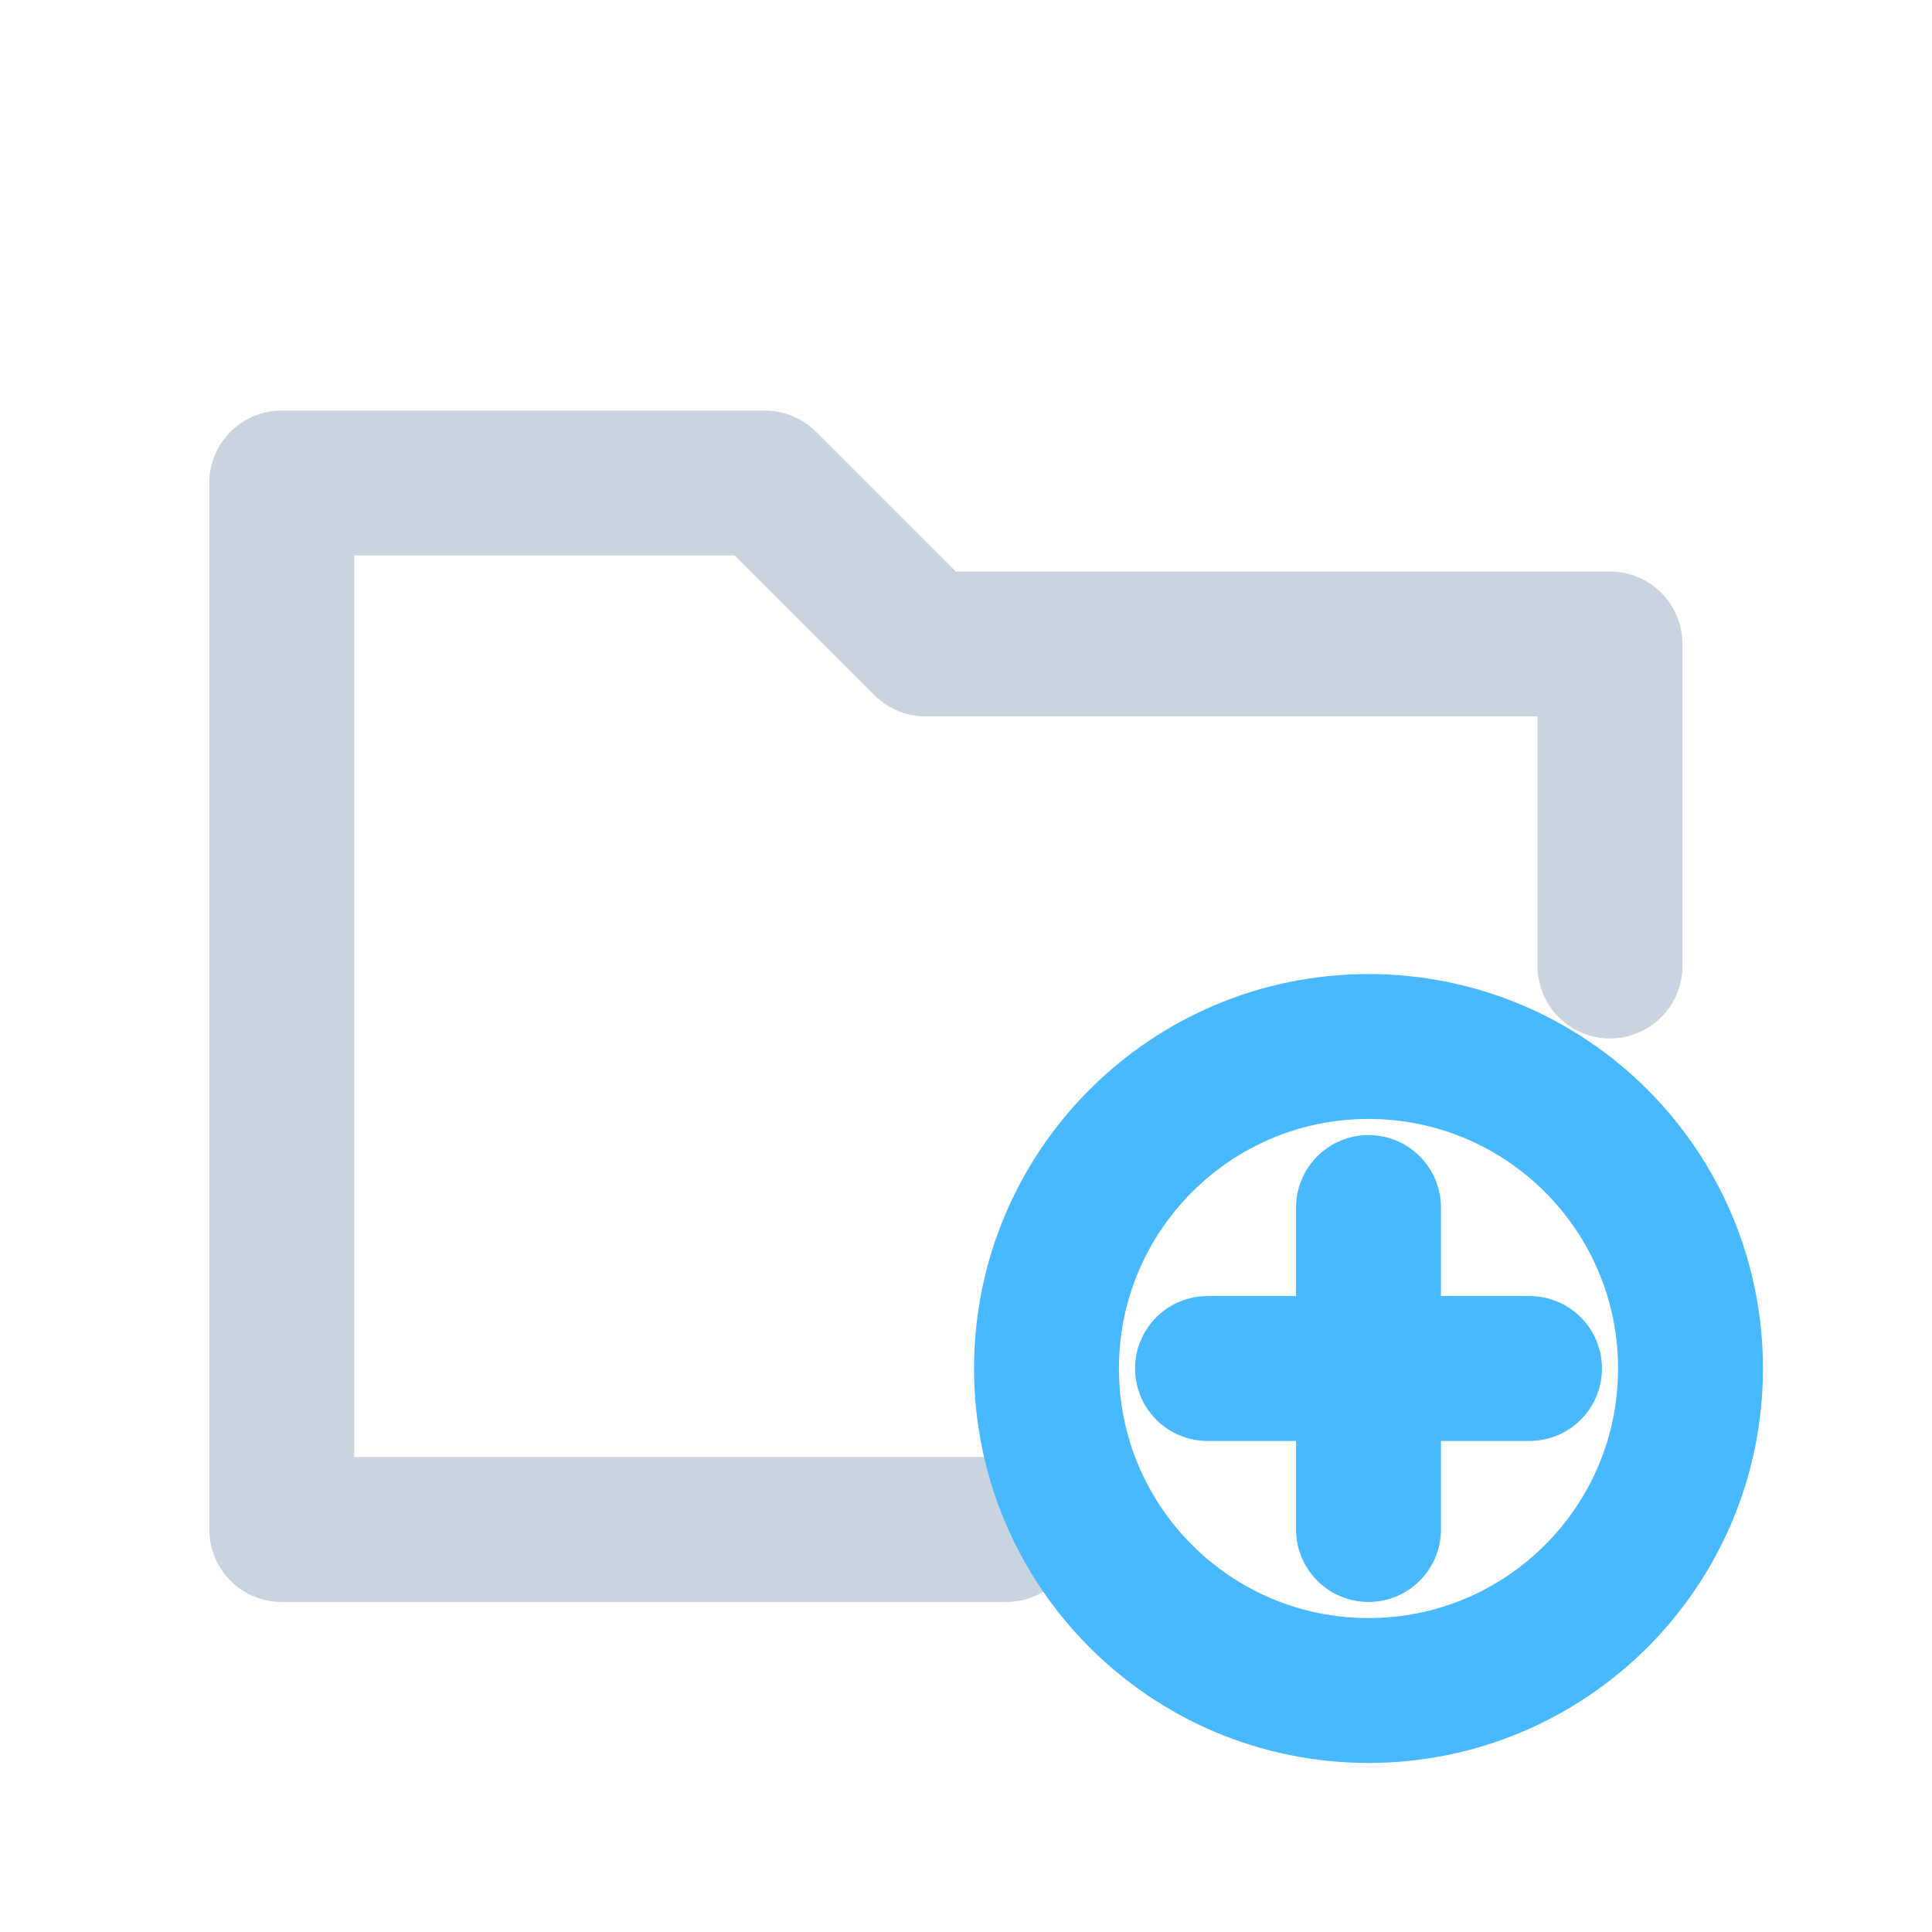
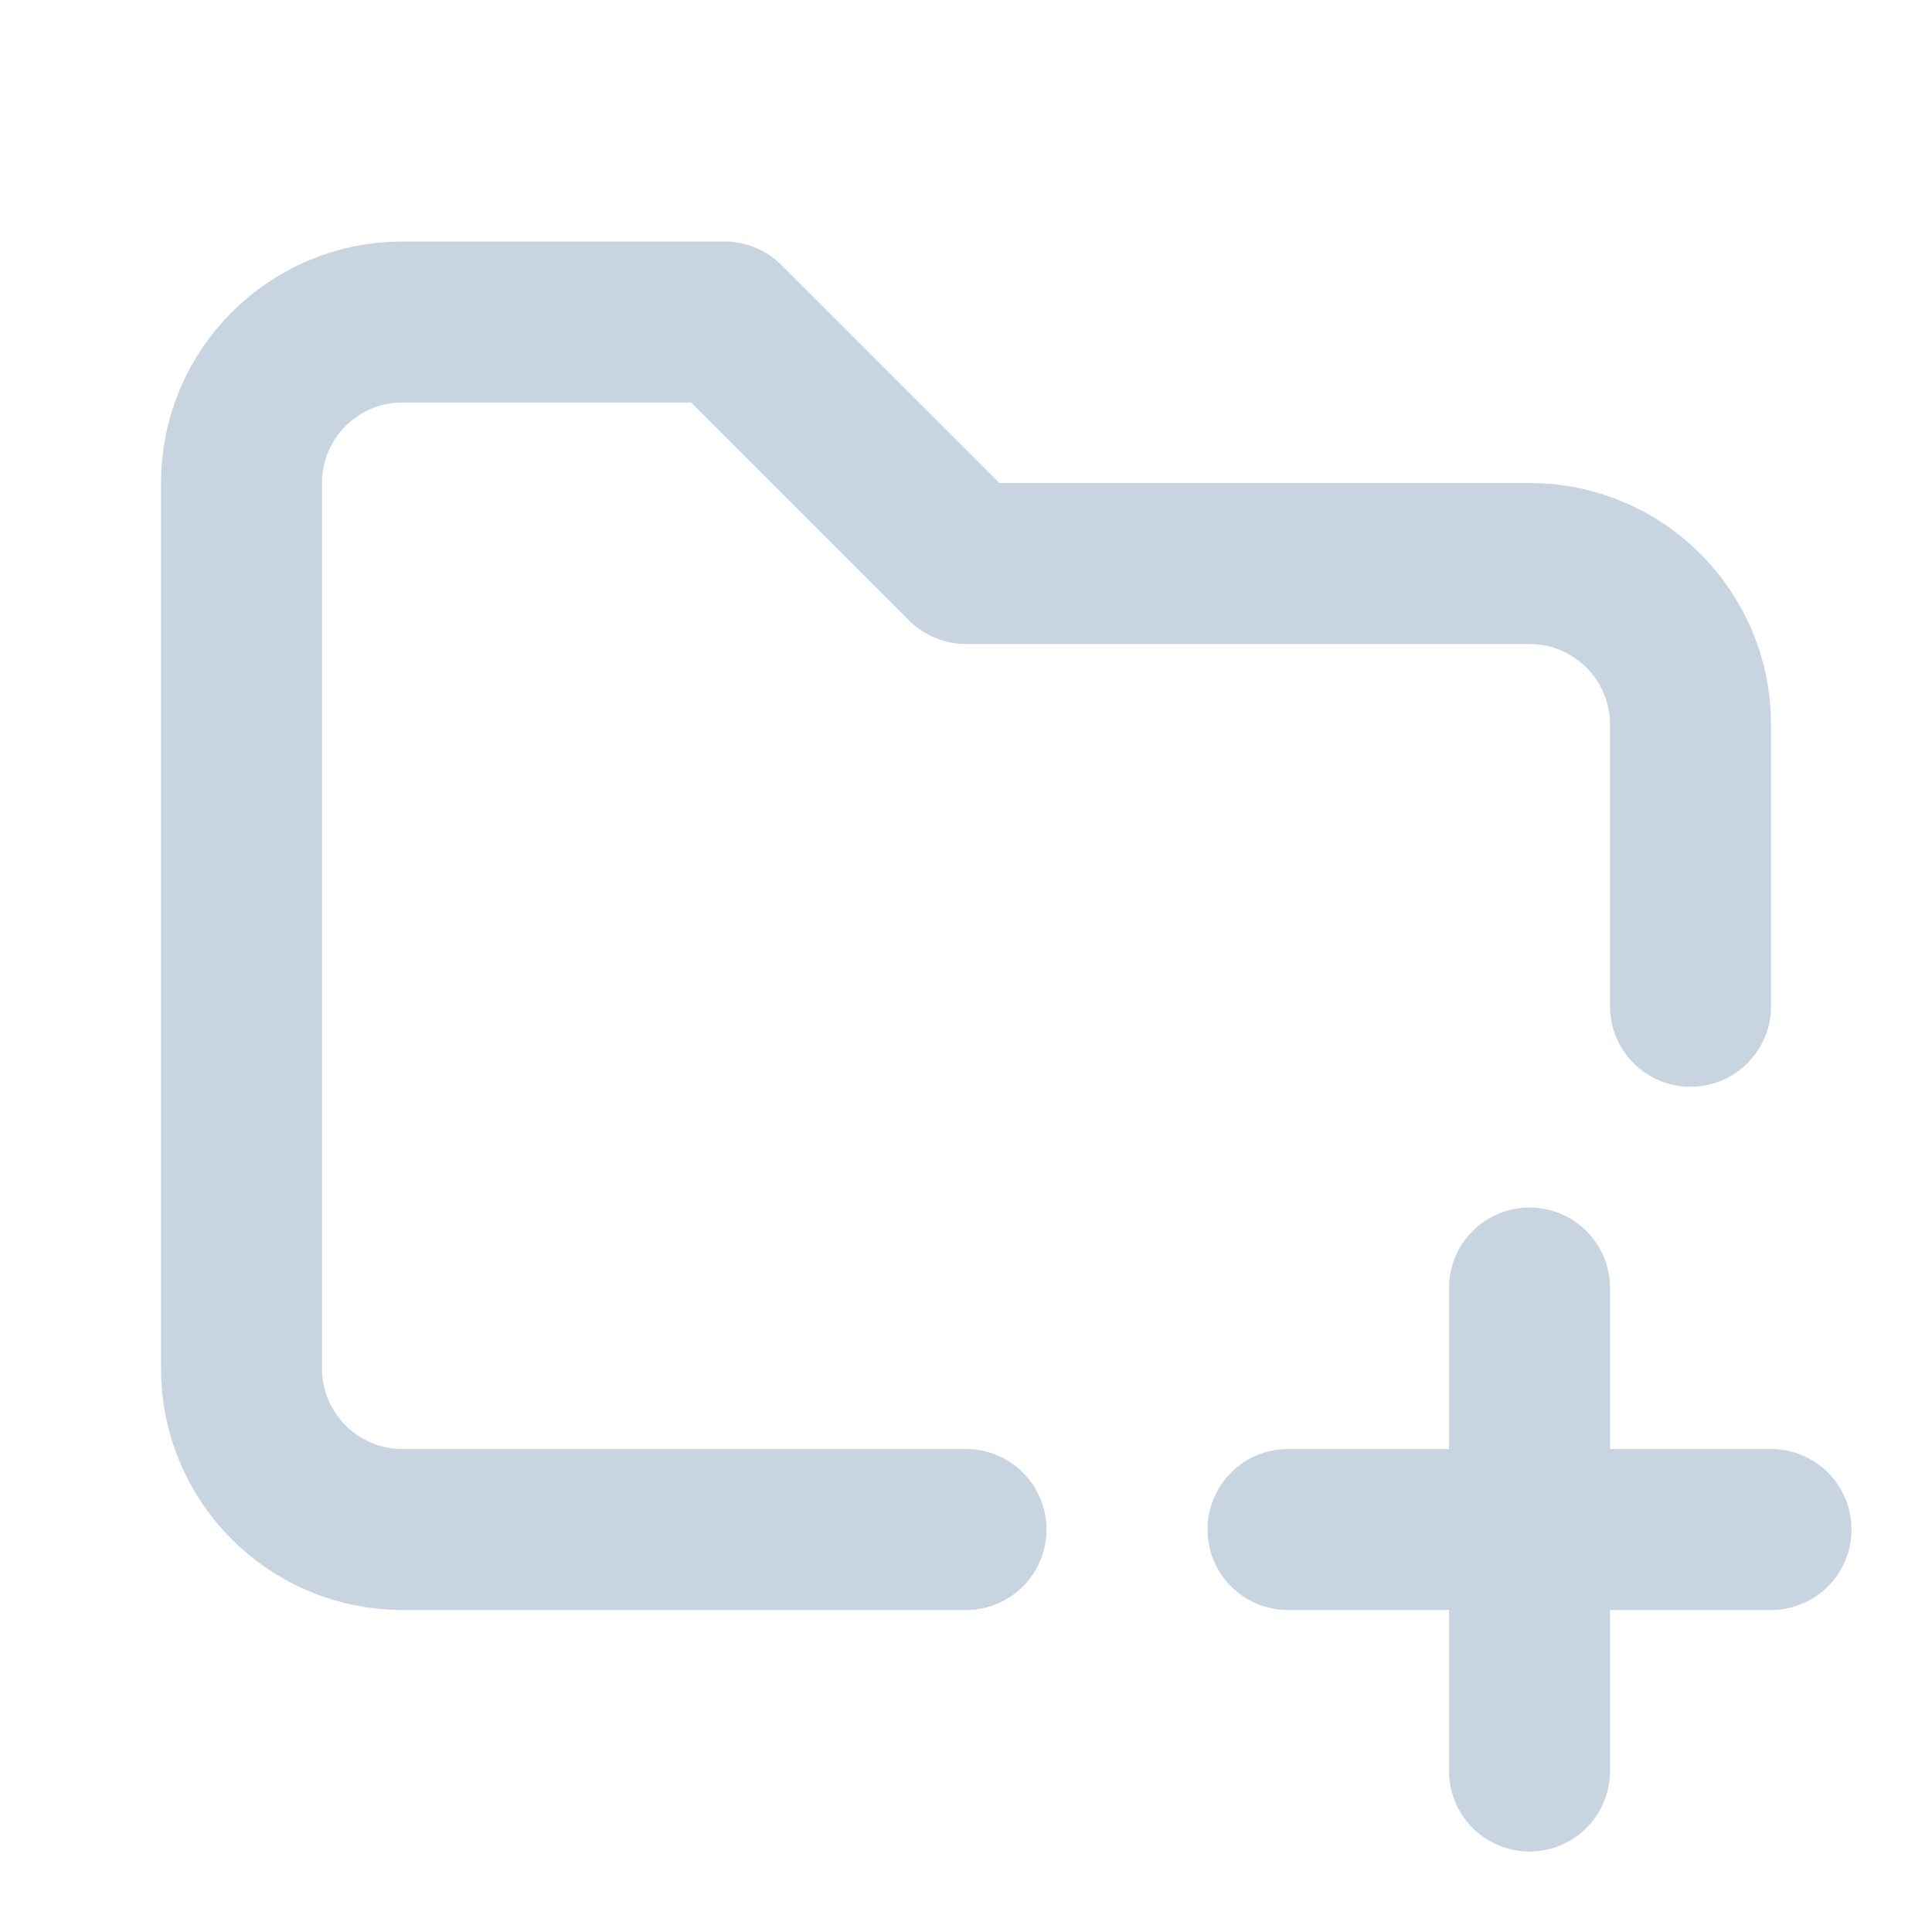
- <svg xmlns="http://www.w3.org/2000/svg" width="32" height="32" viewBox="0 0 24 24">
-   <g fill="none" stroke="#c8d4df" stroke-width="1.8" stroke-linecap="round" stroke-linejoin="round">
-     <path d="M3.5 9V6h6l2 2H20v4M3.5 9v10h9" />
-     <circle cx="17" cy="17" r="4" stroke="#48b9ff" />
-     <path d="M17 15v4m-2-2h4" stroke="#48b9ff" />
-   </g>
+ <svg xmlns="http://www.w3.org/2000/svg" width="24" height="24" viewBox="0 0 24 24" fill="none" stroke="#c8d4df" stroke-width="2" stroke-linecap="round" stroke-linejoin="round">
+   <path d="M12 19h-7a2 2 0 0 1 -2 -2v-11a2 2 0 0 1 2 -2h4l3 3h7a2 2 0 0 1 2 2v3.5" />
+   <path d="M16 19h6" />
+   <path d="M19 16v6" />
</svg>
